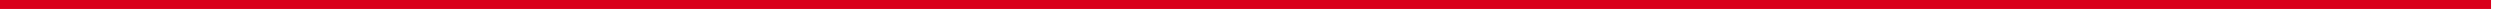
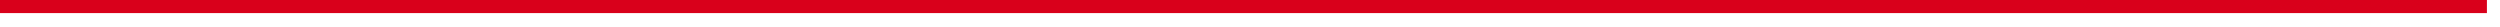
- <svg xmlns="http://www.w3.org/2000/svg" version="1.1" width="279px" height="2px">
-   <g transform="matrix(1 0 0 1 -1496 -3251 )">
-     <path d="M 1496 3251.5  L 1774 3251.5  " stroke-width="1" stroke="#d9001b" fill="none" />
+ <svg xmlns="http://www.w3.org/2000/svg" version="1.1" width="191px" height="2px">
+   <g transform="matrix(1 0 0 1 -1491 -3212 )">
+     <path d="M 1491 3212.5  L 1681 3212.5  " stroke-width="1" stroke="#d9001b" fill="none" />
  </g>
</svg>
